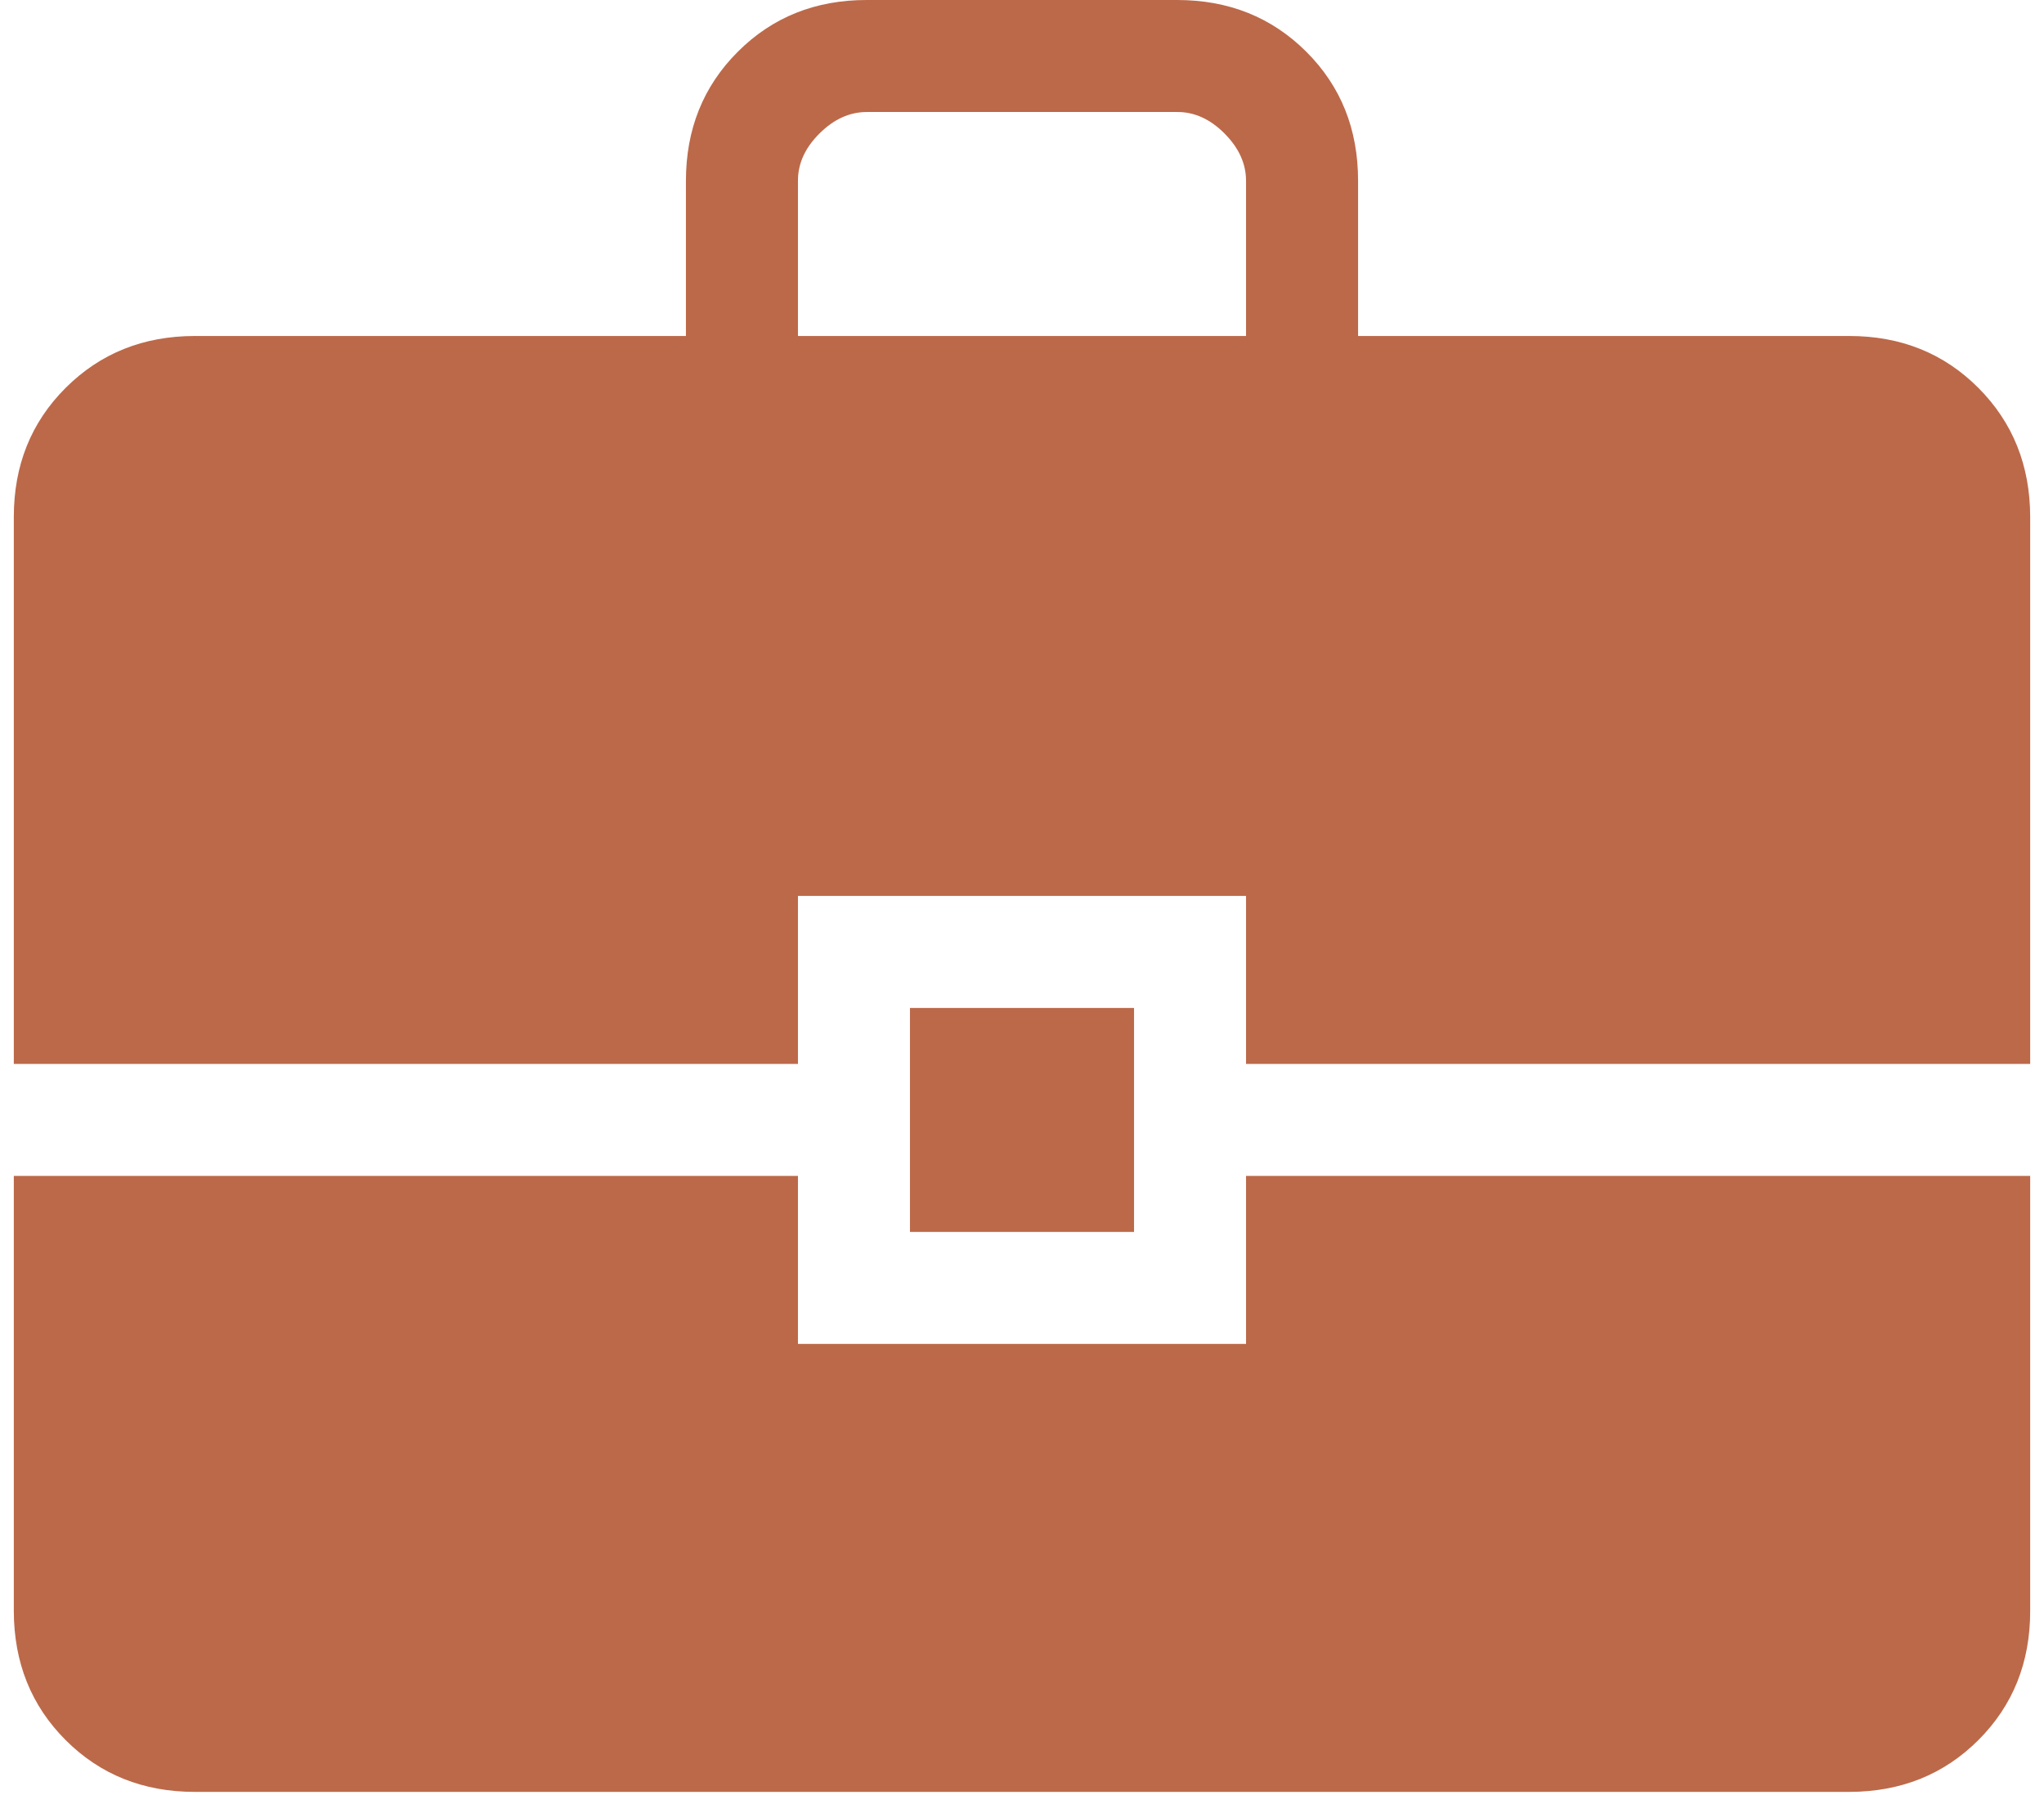
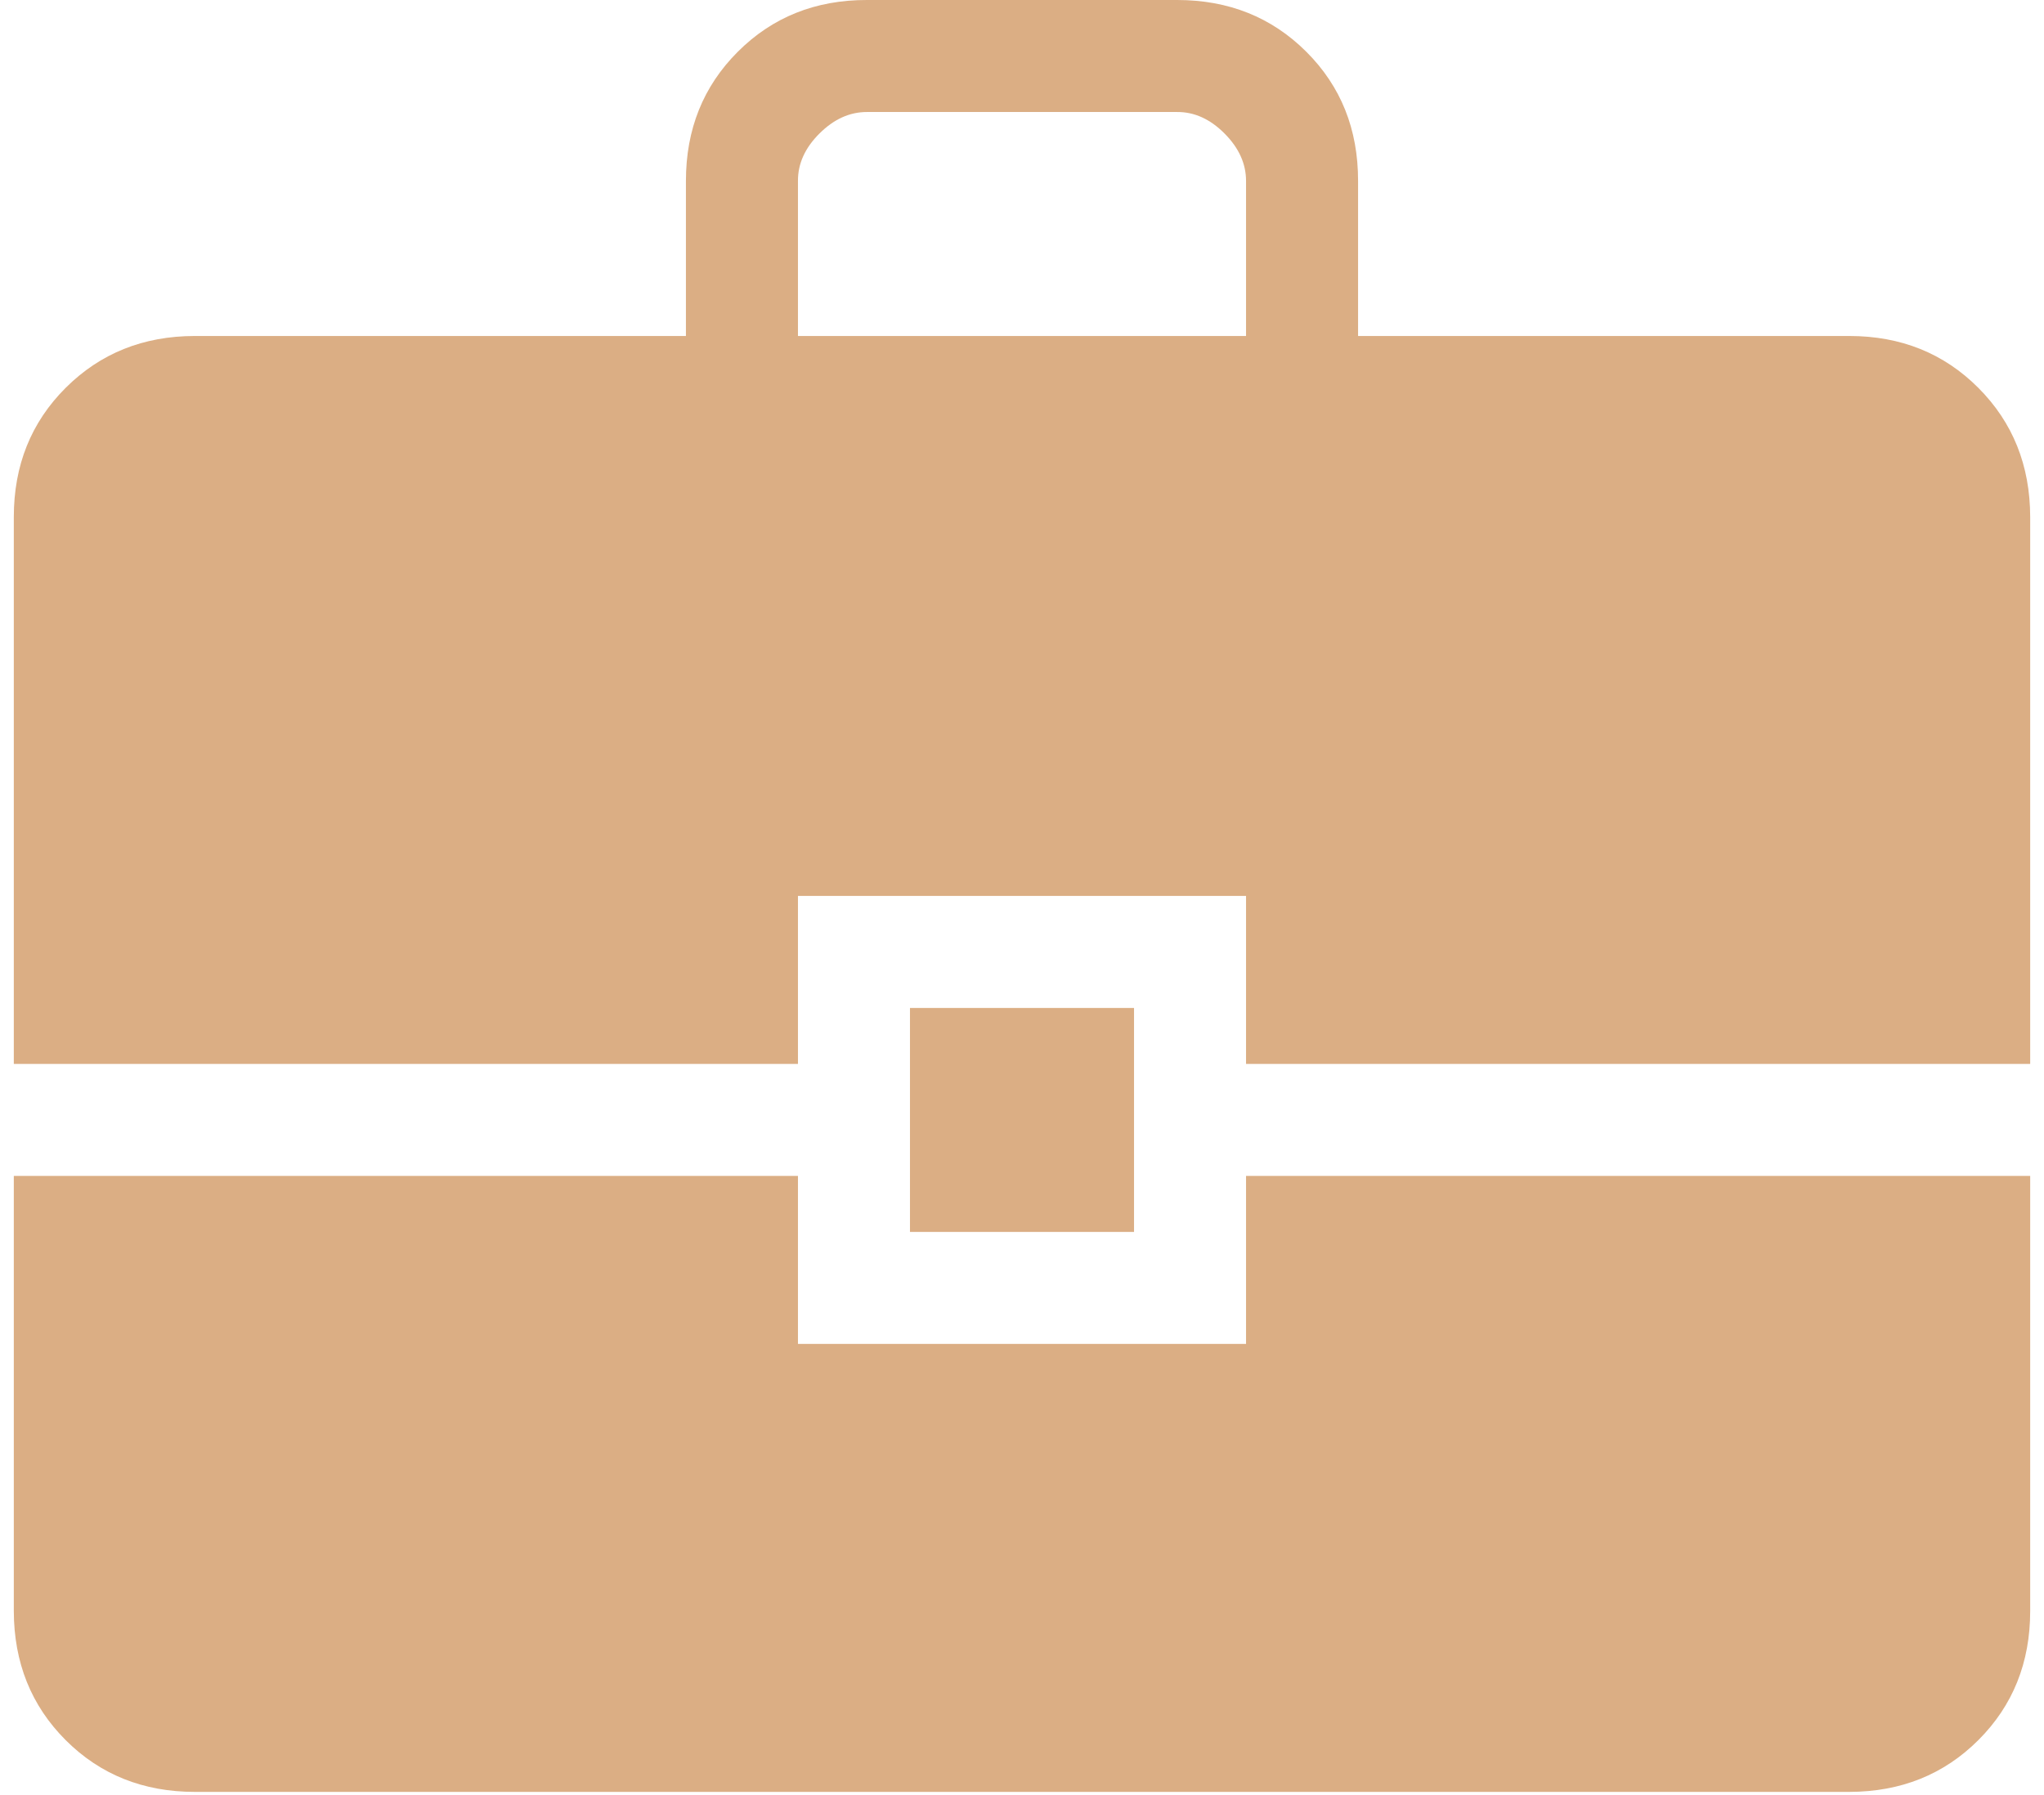
<svg xmlns="http://www.w3.org/2000/svg" width="74" height="65" viewBox="0 0 74 65" fill="none">
-   <path d="M7.054 64.889C5.186 64.889 3.627 64.264 2.378 63.015C1.129 61.766 0.503 60.206 0.5 58.335V42.583H28.889V48.667H45.111V42.583H73.5V58.339C73.5 60.205 72.875 61.762 71.626 63.011C70.377 64.26 68.819 64.886 66.95 64.889H7.054ZM32.944 44.611V36.5H41.056V44.611H32.944ZM0.5 38.528V18.721C0.5 16.852 1.126 15.293 2.378 14.044C3.63 12.795 5.187 12.169 7.05 12.167H24.833V6.55C24.833 4.684 25.459 3.125 26.711 1.874C27.963 0.622 29.522 -0.003 31.387 8.74043e-06H42.617C44.483 8.74043e-06 46.041 0.625 47.293 1.874C48.545 3.123 49.169 4.681 49.167 6.55V12.167H66.95C68.816 12.167 70.373 12.793 71.622 14.044C72.871 15.296 73.497 16.855 73.5 18.721V38.528H45.111V32.444H28.889V38.528H0.5ZM28.889 12.167H45.111V6.55C45.111 5.928 44.852 5.356 44.332 4.834C43.813 4.312 43.242 4.053 42.617 4.056H31.383C30.761 4.056 30.189 4.315 29.668 4.834C29.146 5.353 28.886 5.925 28.889 6.55V12.167Z" fill="#BC6949" />
+   <path d="M7.054 64.889C5.186 64.889 3.627 64.264 2.378 63.015C1.129 61.766 0.503 60.206 0.5 58.335V42.583H28.889V48.667H45.111V42.583H73.5V58.339C73.5 60.205 72.875 61.762 71.626 63.011C70.377 64.26 68.819 64.886 66.95 64.889H7.054ZM32.944 44.611V36.5H41.056V44.611H32.944ZM0.5 38.528V18.721C0.5 16.852 1.126 15.293 2.378 14.044C3.63 12.795 5.187 12.169 7.05 12.167H24.833V6.55C24.833 4.684 25.459 3.125 26.711 1.874C27.963 0.622 29.522 -0.003 31.387 8.74043e-06H42.617C44.483 8.74043e-06 46.041 0.625 47.293 1.874C48.545 3.123 49.169 4.681 49.167 6.55V12.167H66.95C68.816 12.167 70.373 12.793 71.622 14.044C72.871 15.296 73.497 16.855 73.5 18.721V38.528H45.111V32.444H28.889V38.528H0.5ZM28.889 12.167H45.111V6.55C45.111 5.928 44.852 5.356 44.332 4.834C43.813 4.312 43.242 4.053 42.617 4.056H31.383C30.761 4.056 30.189 4.315 29.668 4.834C29.146 5.353 28.886 5.925 28.889 6.55V12.167Z" fill="#DBAE84" />
</svg>
